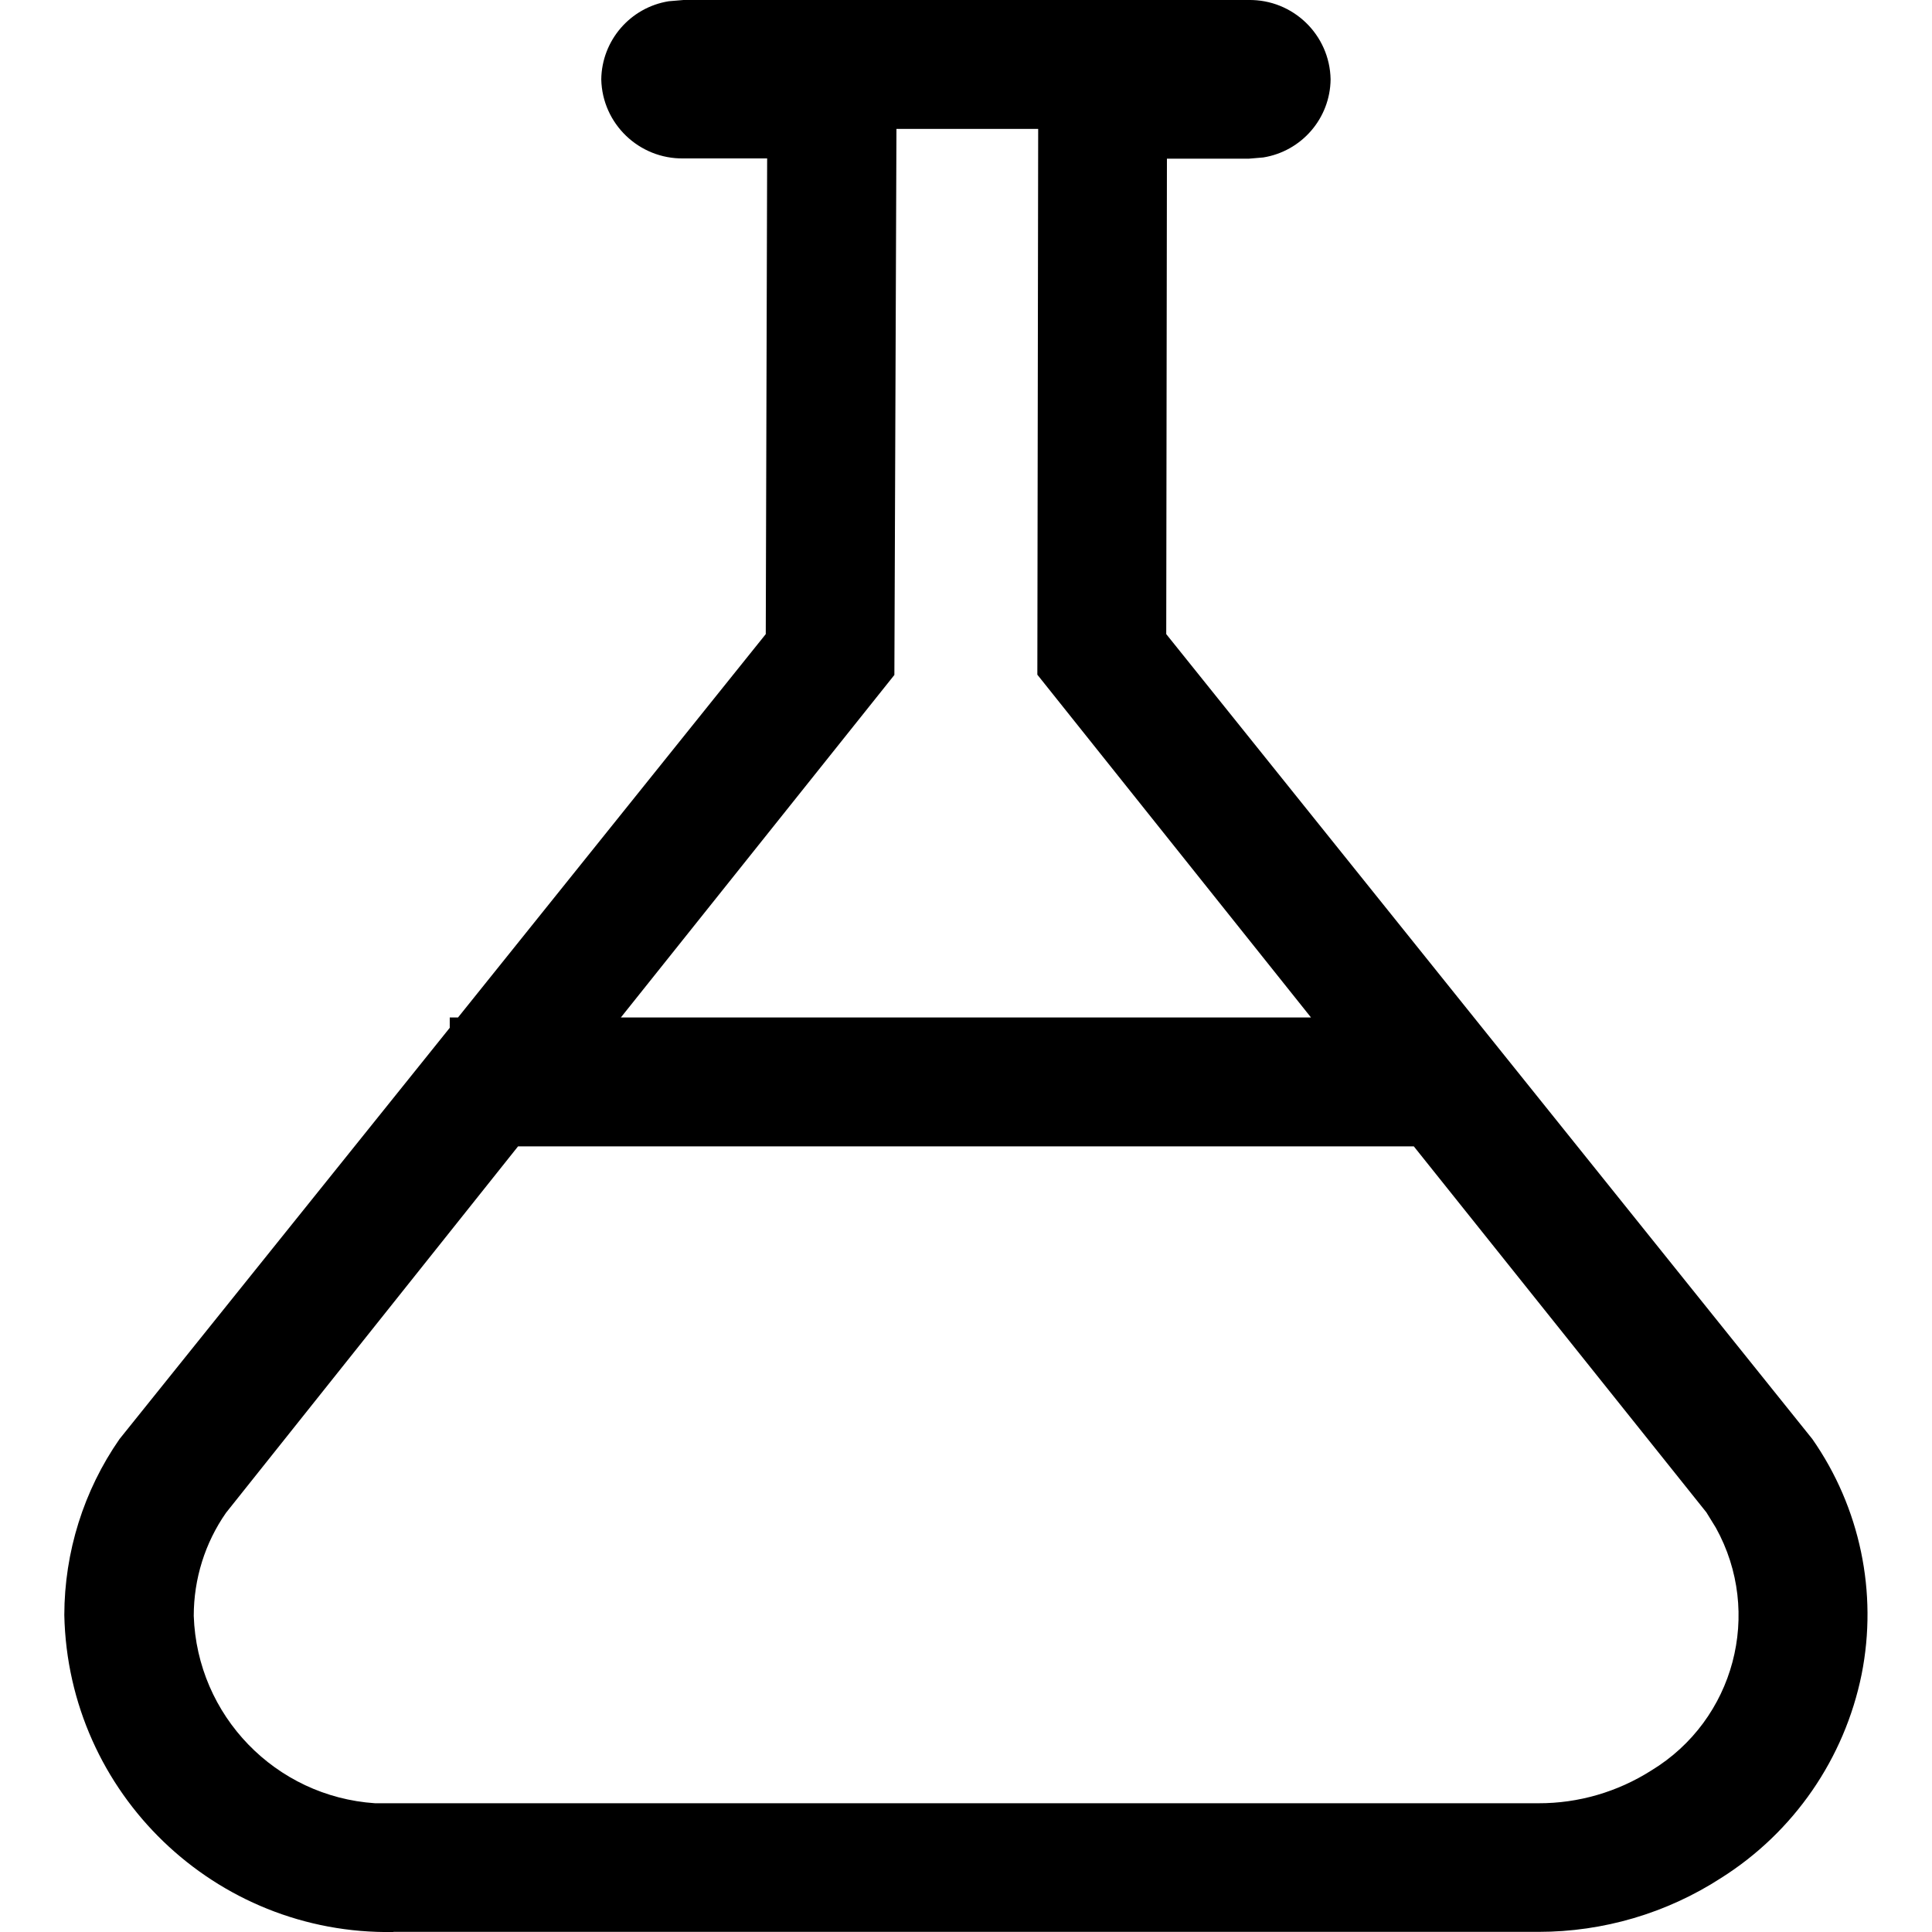
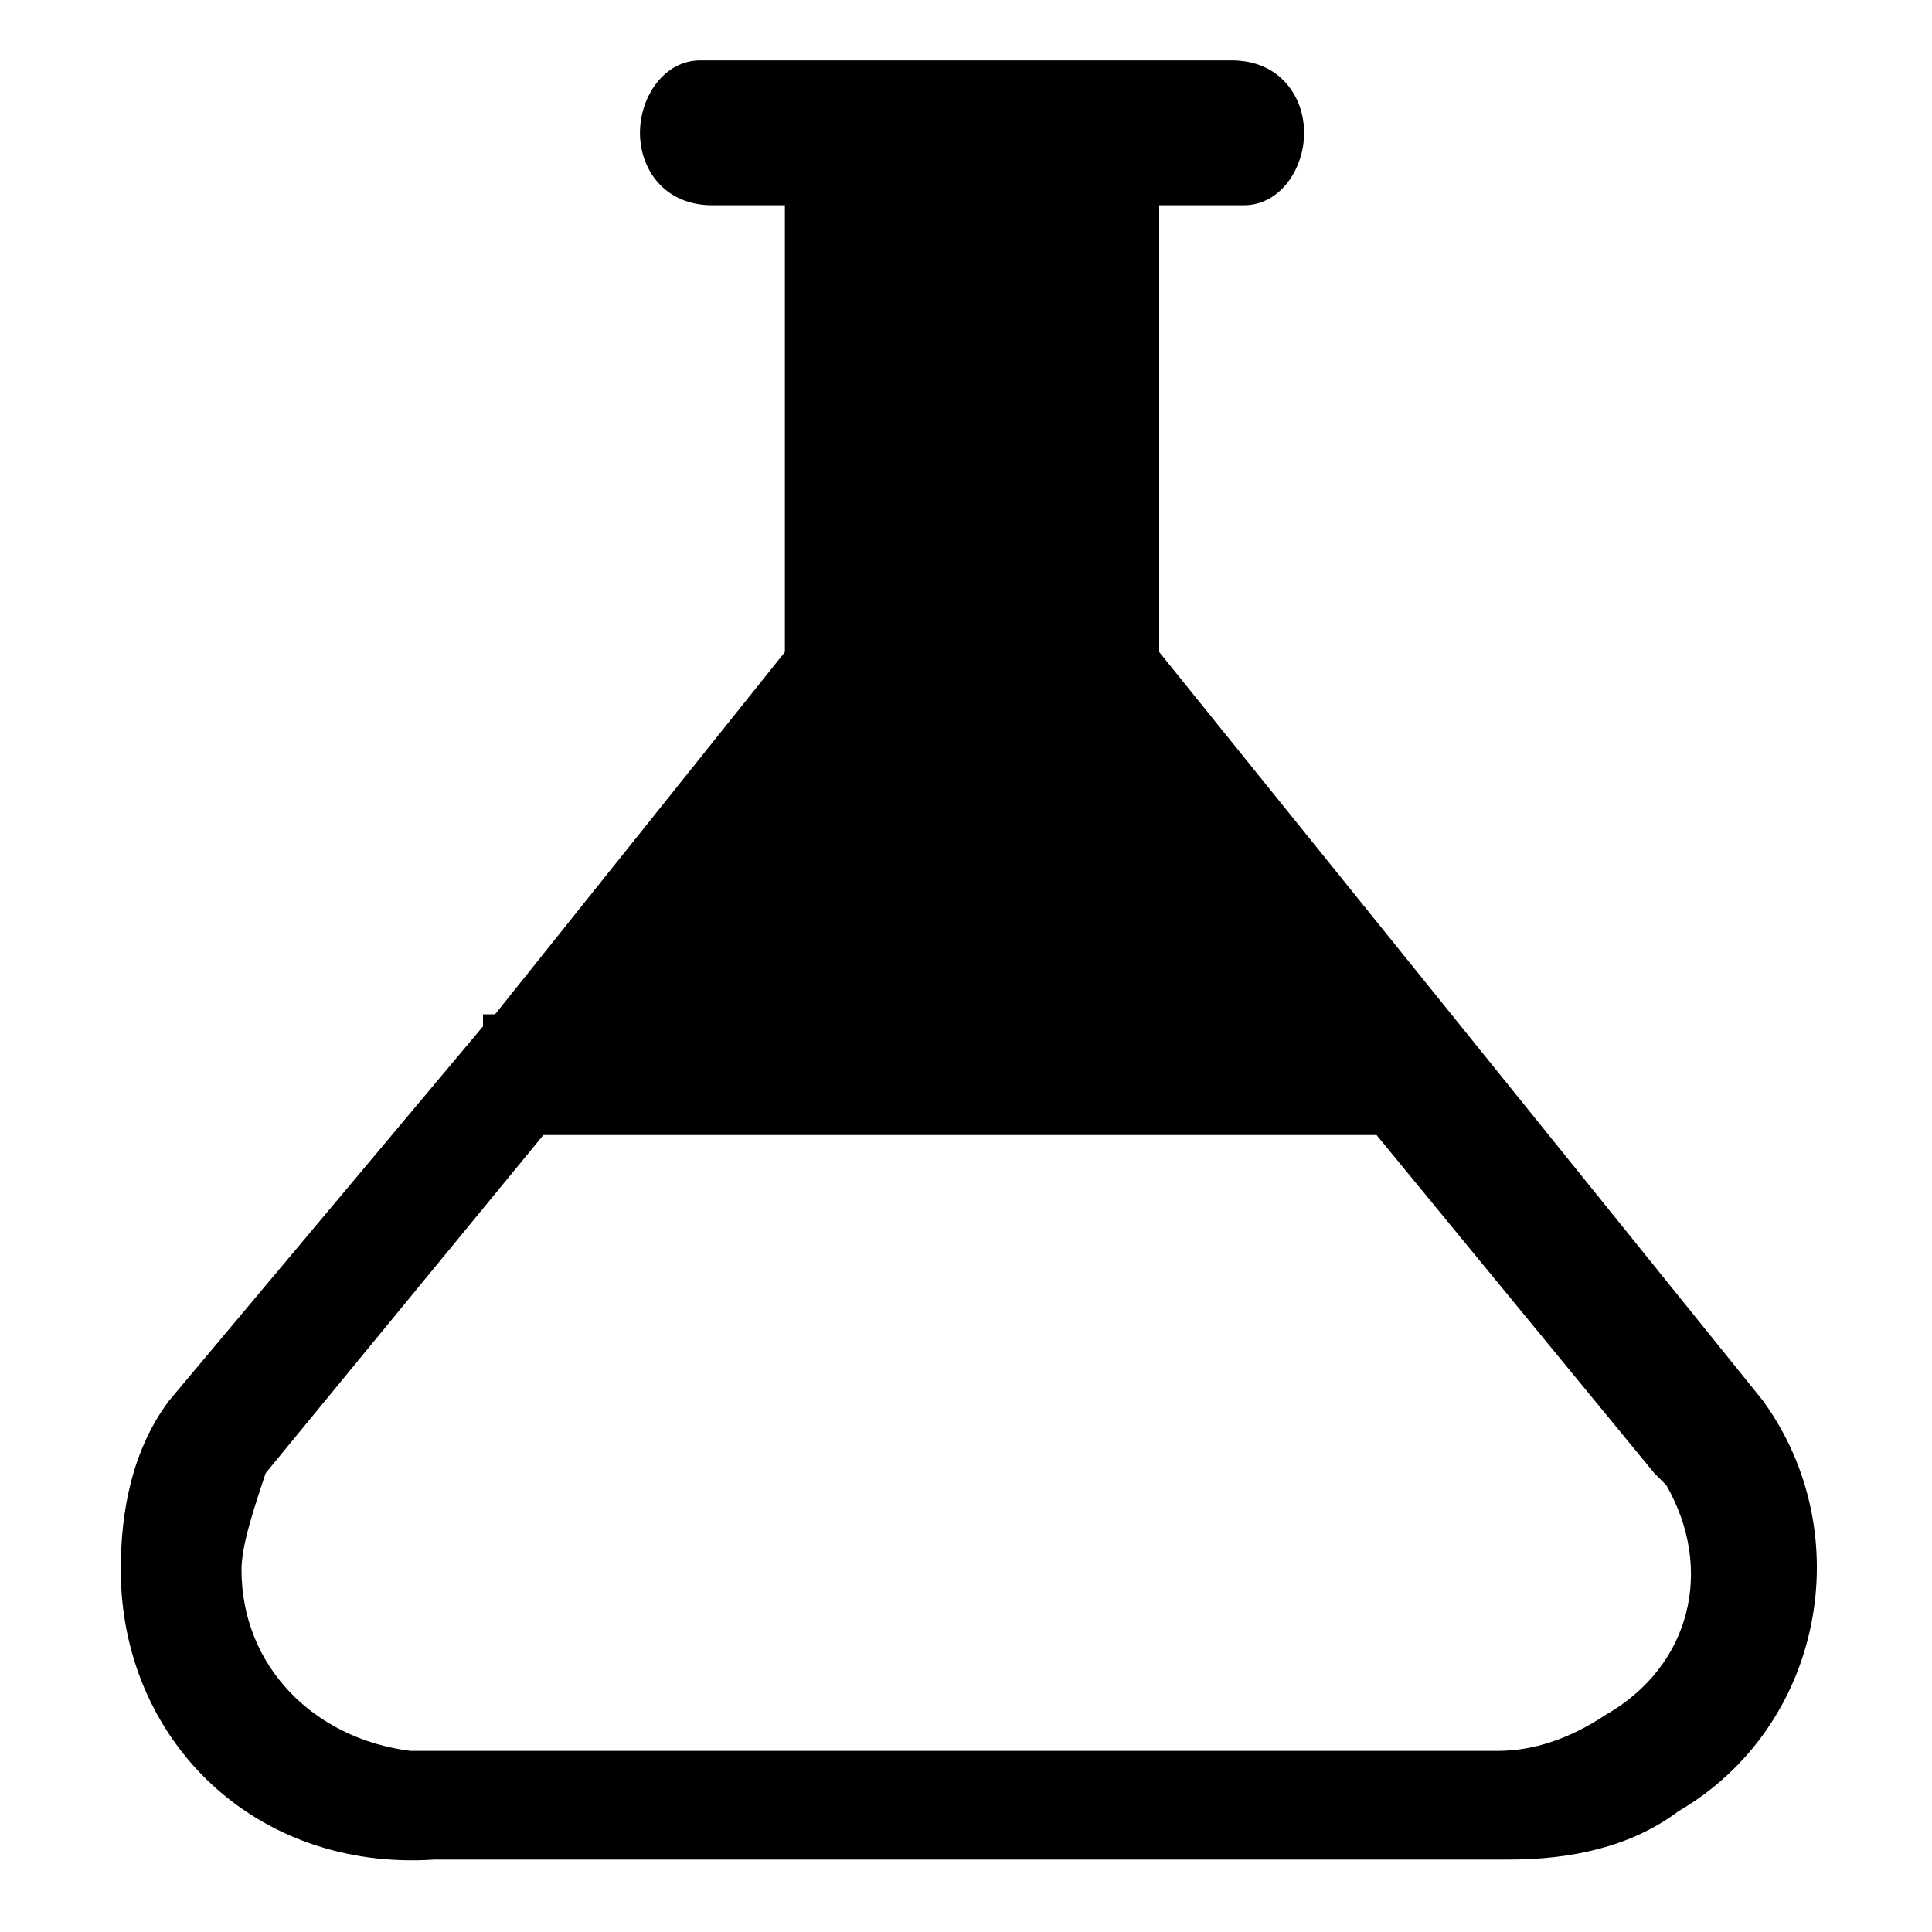
- <svg version="1.1" id="test" x="0px" y="0px" viewBox="0 0 14 14">
-   <path id="Combined_Shape" d="M2.851,14c-1.292,0.022-2.358-1.005-2.385-2.297  c0.001-0.456,0.14-0.901,0.4-1.275L3.259,7.448V7.373h0.06l2.23-2.778  l0.01-3.447H4.953C4.631,1.153,4.364,0.897,4.357,0.575  c0.004-0.282,0.21-0.521,0.489-0.566l0.107-0.009h4.094  c0.323-0.005,0.589,0.252,0.595,0.575C9.639,0.857,9.433,1.096,9.154,1.141  l-0.106,0.009H8.456L8.451,4.595l4.682,5.833  c0.346,0.496,0.475,1.112,0.357,1.705c-0.124,0.611-0.492,1.144-1.019,1.476  c-0.394,0.255-0.853,0.39-1.322,0.39H2.851z M1.638,10.962  c-0.153,0.219-0.234,0.48-0.234,0.747c0.024,0.723,0.592,1.31,1.314,1.358  h0.133h8.297c0.29,0.001,0.574-0.082,0.819-0.238  c0.602-0.366,0.808-1.142,0.467-1.758l-0.069-0.112l-2.12-2.652H3.754  L1.638,10.962z M9.5,7.373l-1.983-2.484l0.006-3.955H6.496L6.481,4.891  L4.499,7.373H9.5z" />
+ <svg version="1.1" id="Layer_1" x="0px" y="0px" viewBox="0 0 16 16">
+   <path class="st0" d="M10.2,0.5c0.4,0,0.6,0.3,0.6,0.6c0,0.3-0.2,0.6-0.5,0.6l-0.1,0l-0.6,0l0,3.7l5,6.2c0.8,1.1,0.5,2.7-0.7,3.4  c-0.4,0.3-0.9,0.4-1.4,0.4H3.6C2.1,15.5,1,14.4,1,13c0-0.5,0.1-1,0.4-1.4L4,8.5V8.4h0.1l2.4-3l0-3.7l-0.6,0c-0.4,0-0.6-0.3-0.6-0.6  c0-0.3,0.2-0.6,0.5-0.6l0.1,0H10.2z M4.5,9.4l-2.3,2.8C2.1,12.5,2,12.8,2,13c0,0.8,0.6,1.4,1.4,1.5l0.1,0h8.9c0.3,0,0.6-0.1,0.9-0.3  c0.7-0.4,0.9-1.2,0.5-1.9l-0.1-0.1l-2.3-2.8H4.5z M10.7,8.4H5.3l2.1-2.7l0-4.2l1.1,0l0,4.2L10.7,8.4z" />
</svg>
